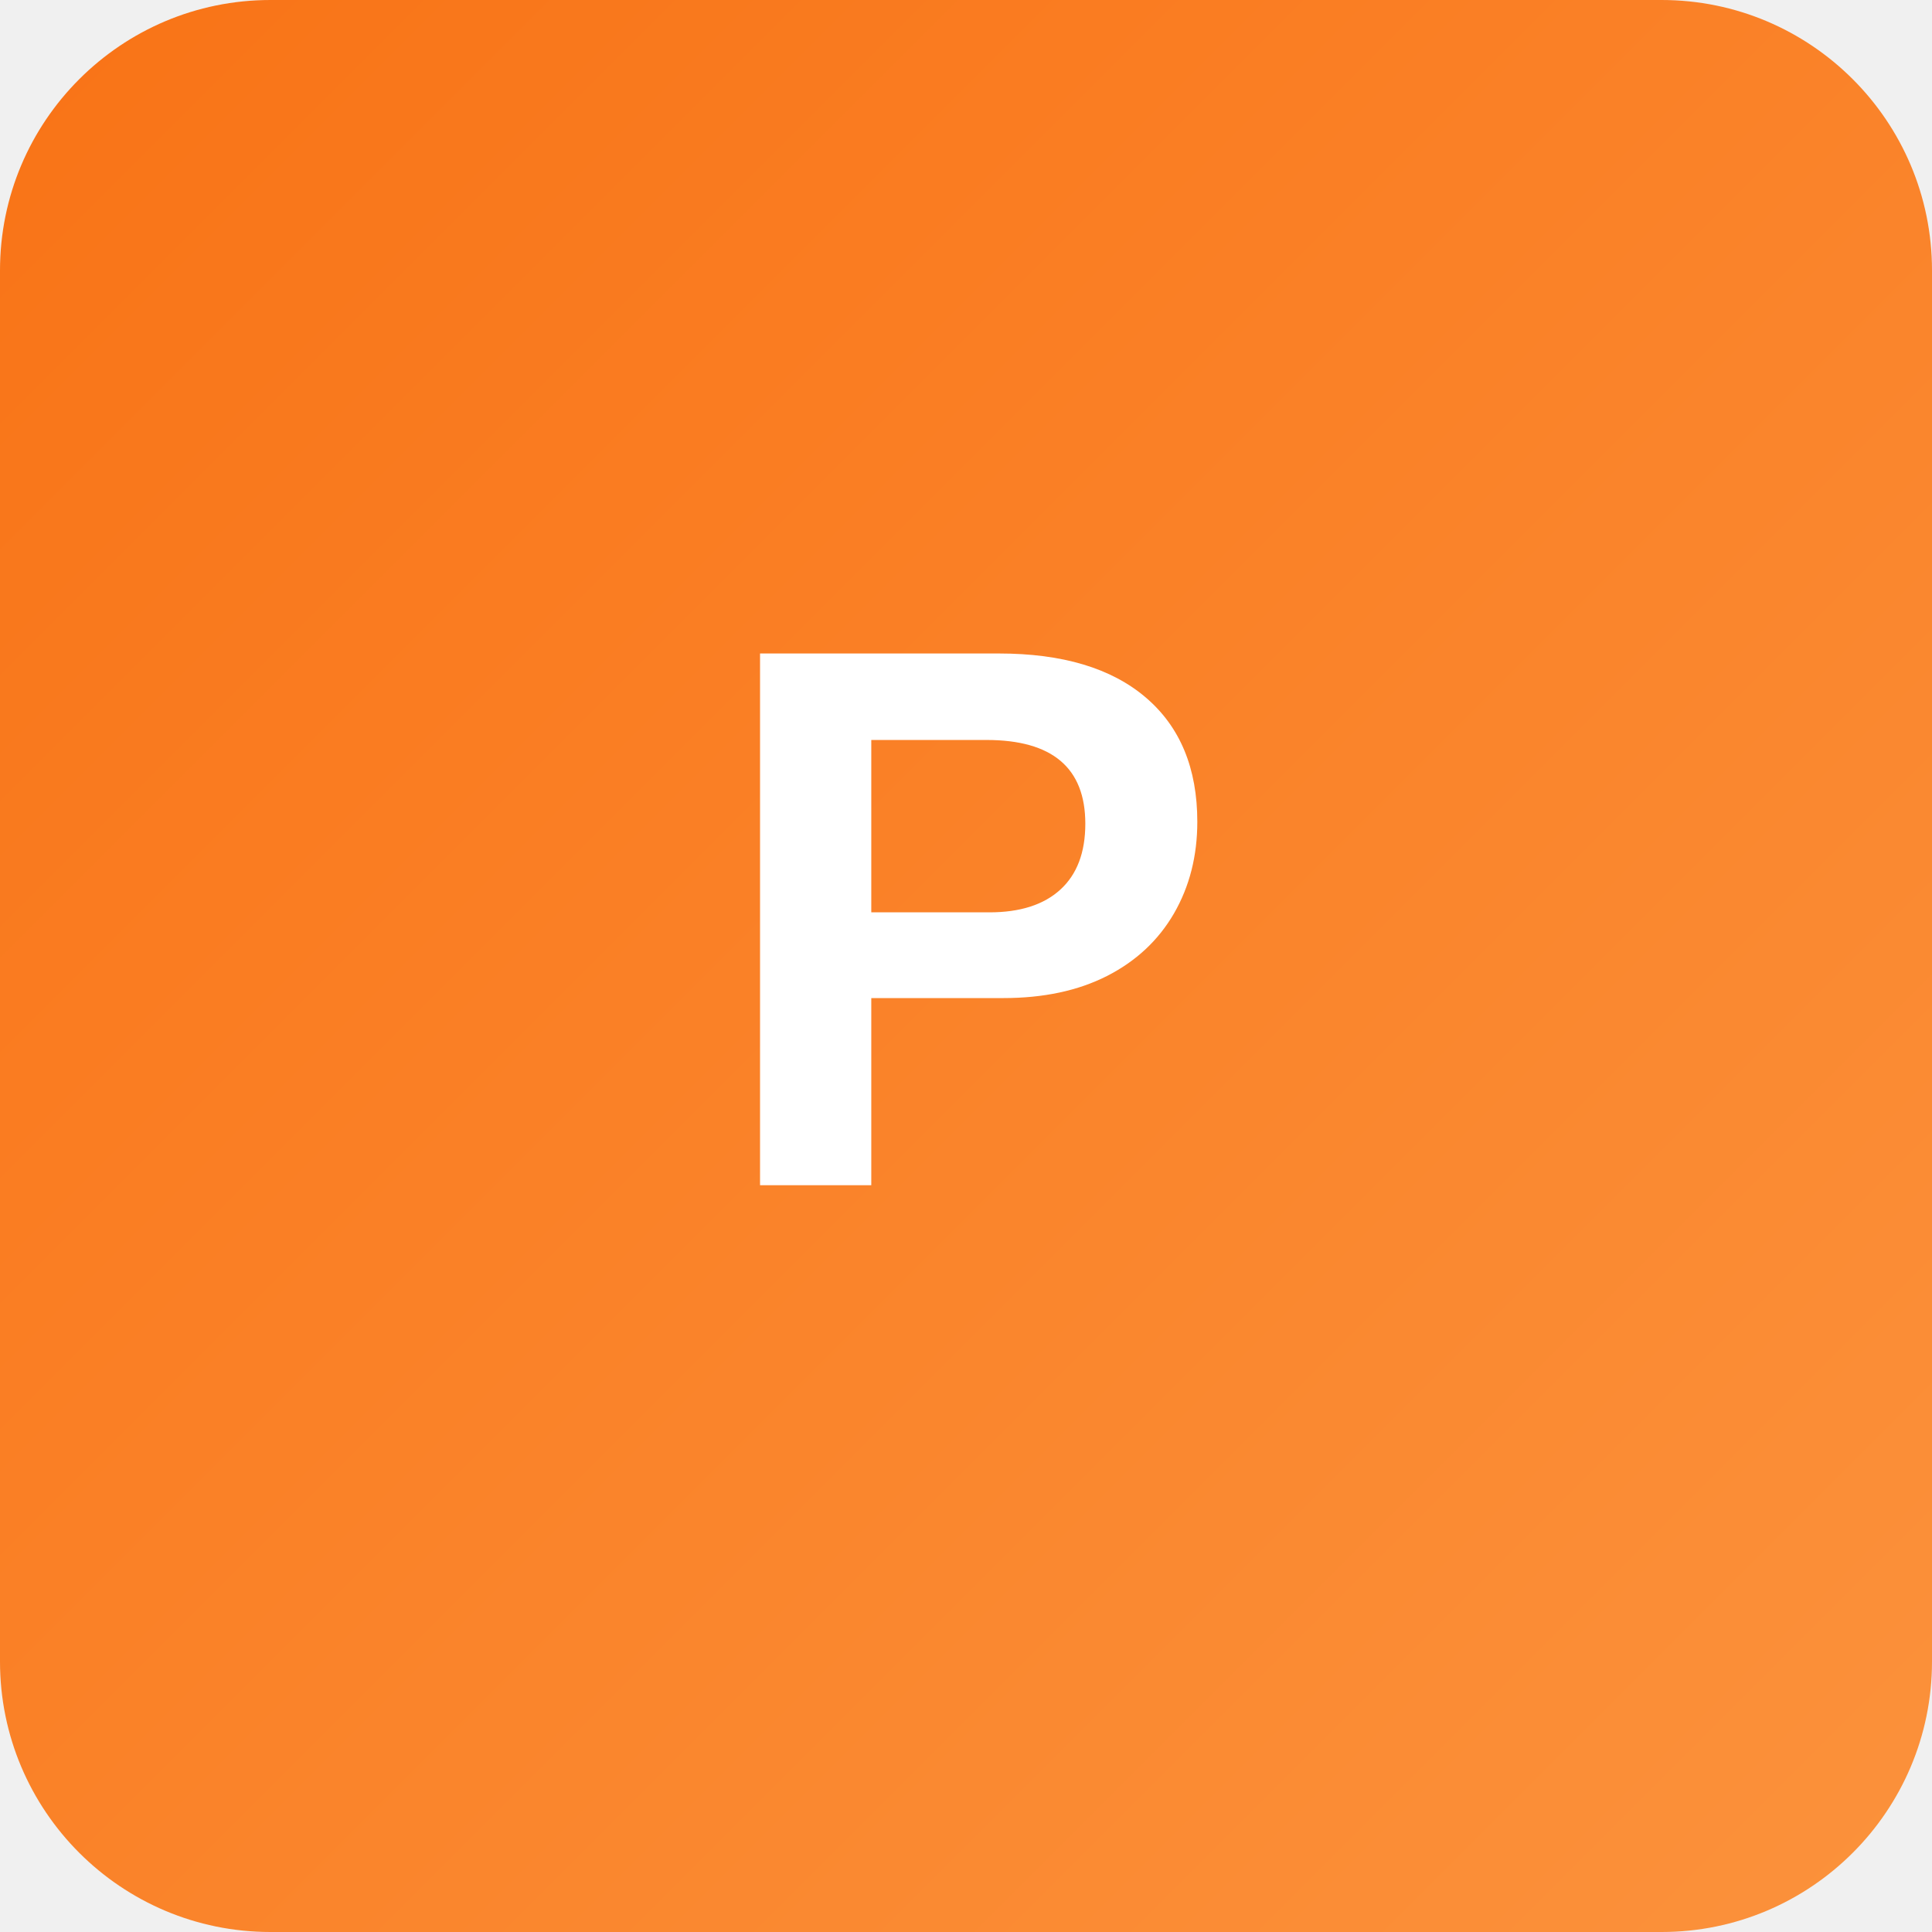
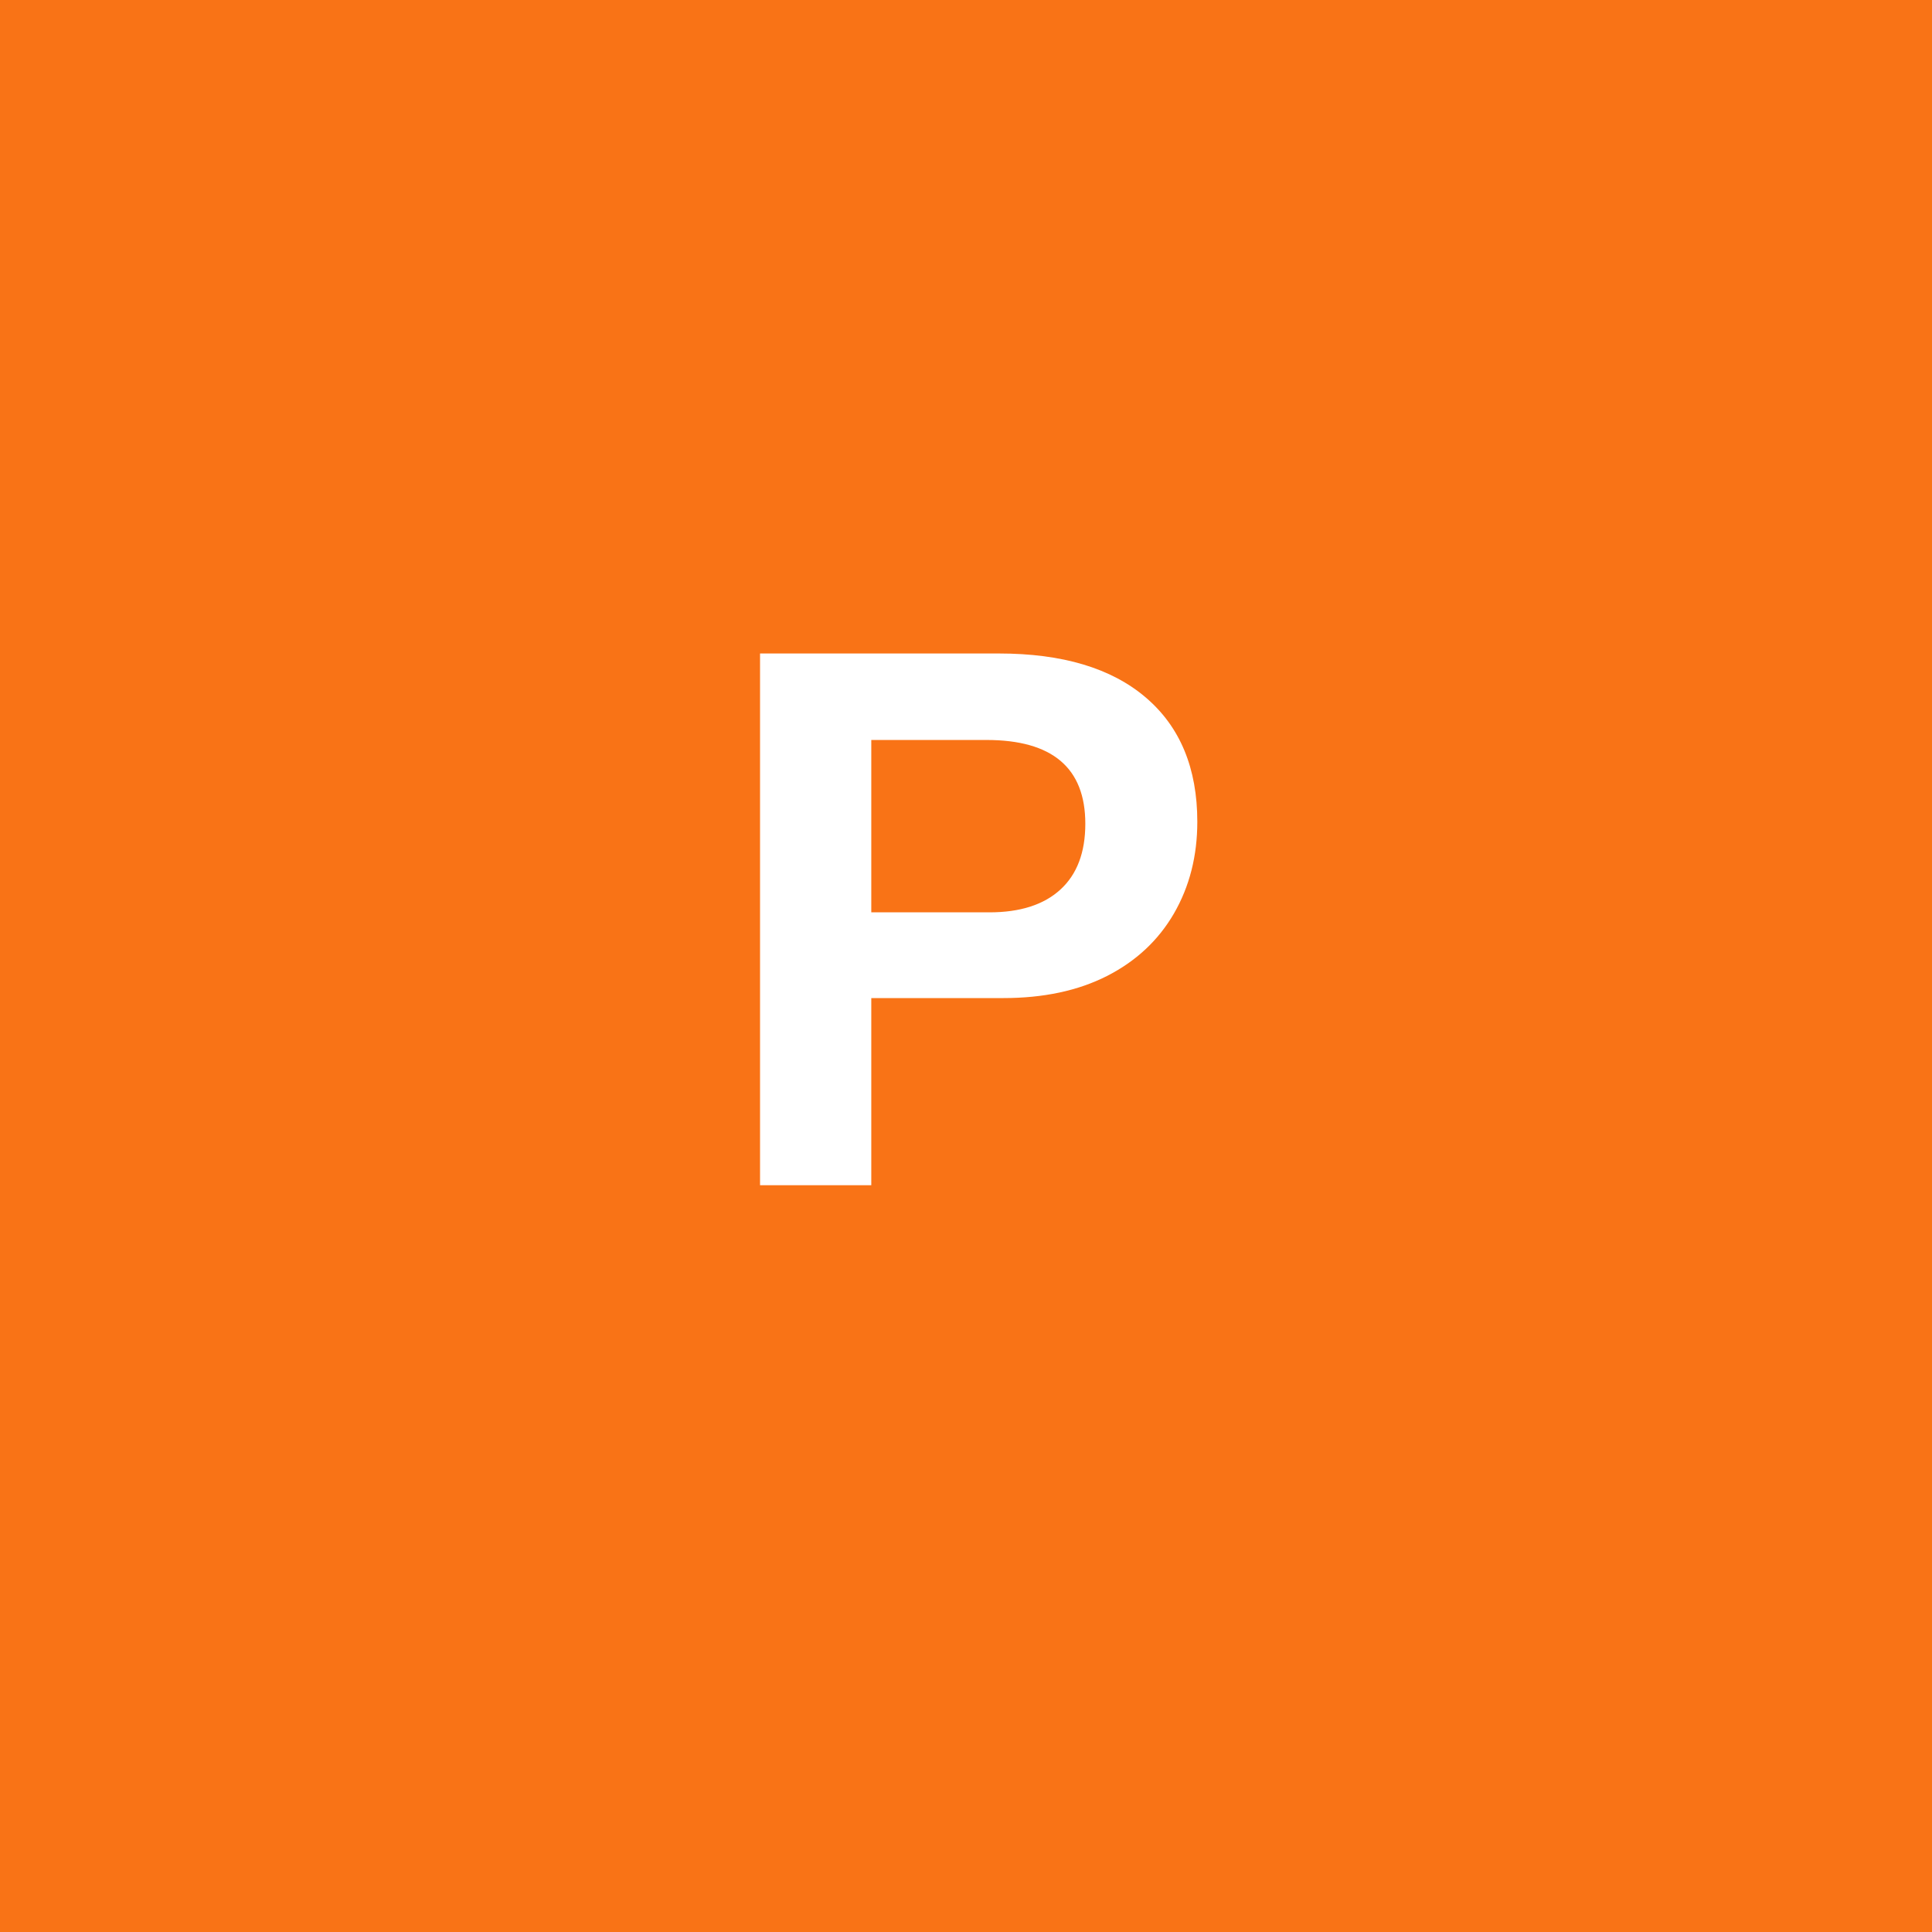
<svg xmlns="http://www.w3.org/2000/svg" viewBox="0 0 200 200">
-   <defs>
-     <linearGradient id="g" x1="0" y1="0" x2="1" y2="1">
-       <stop offset="0%" stop-color="#f97316" />
-       <stop offset="100%" stop-color="#fb923c" />
-     </linearGradient>
-   </defs>
-   <rect width="200" height="200" rx="28" ry="28" fill="url(#g)" />
+   <rect width="200" height="200" fill="#f97316" />
  <g fill="#fff" font-family="Arial, Helvetica, sans-serif" font-weight="700" font-size="80">
    <text x="50%" y="50%" dominant-baseline="middle" text-anchor="middle">P</text>
  </g>
</svg>
